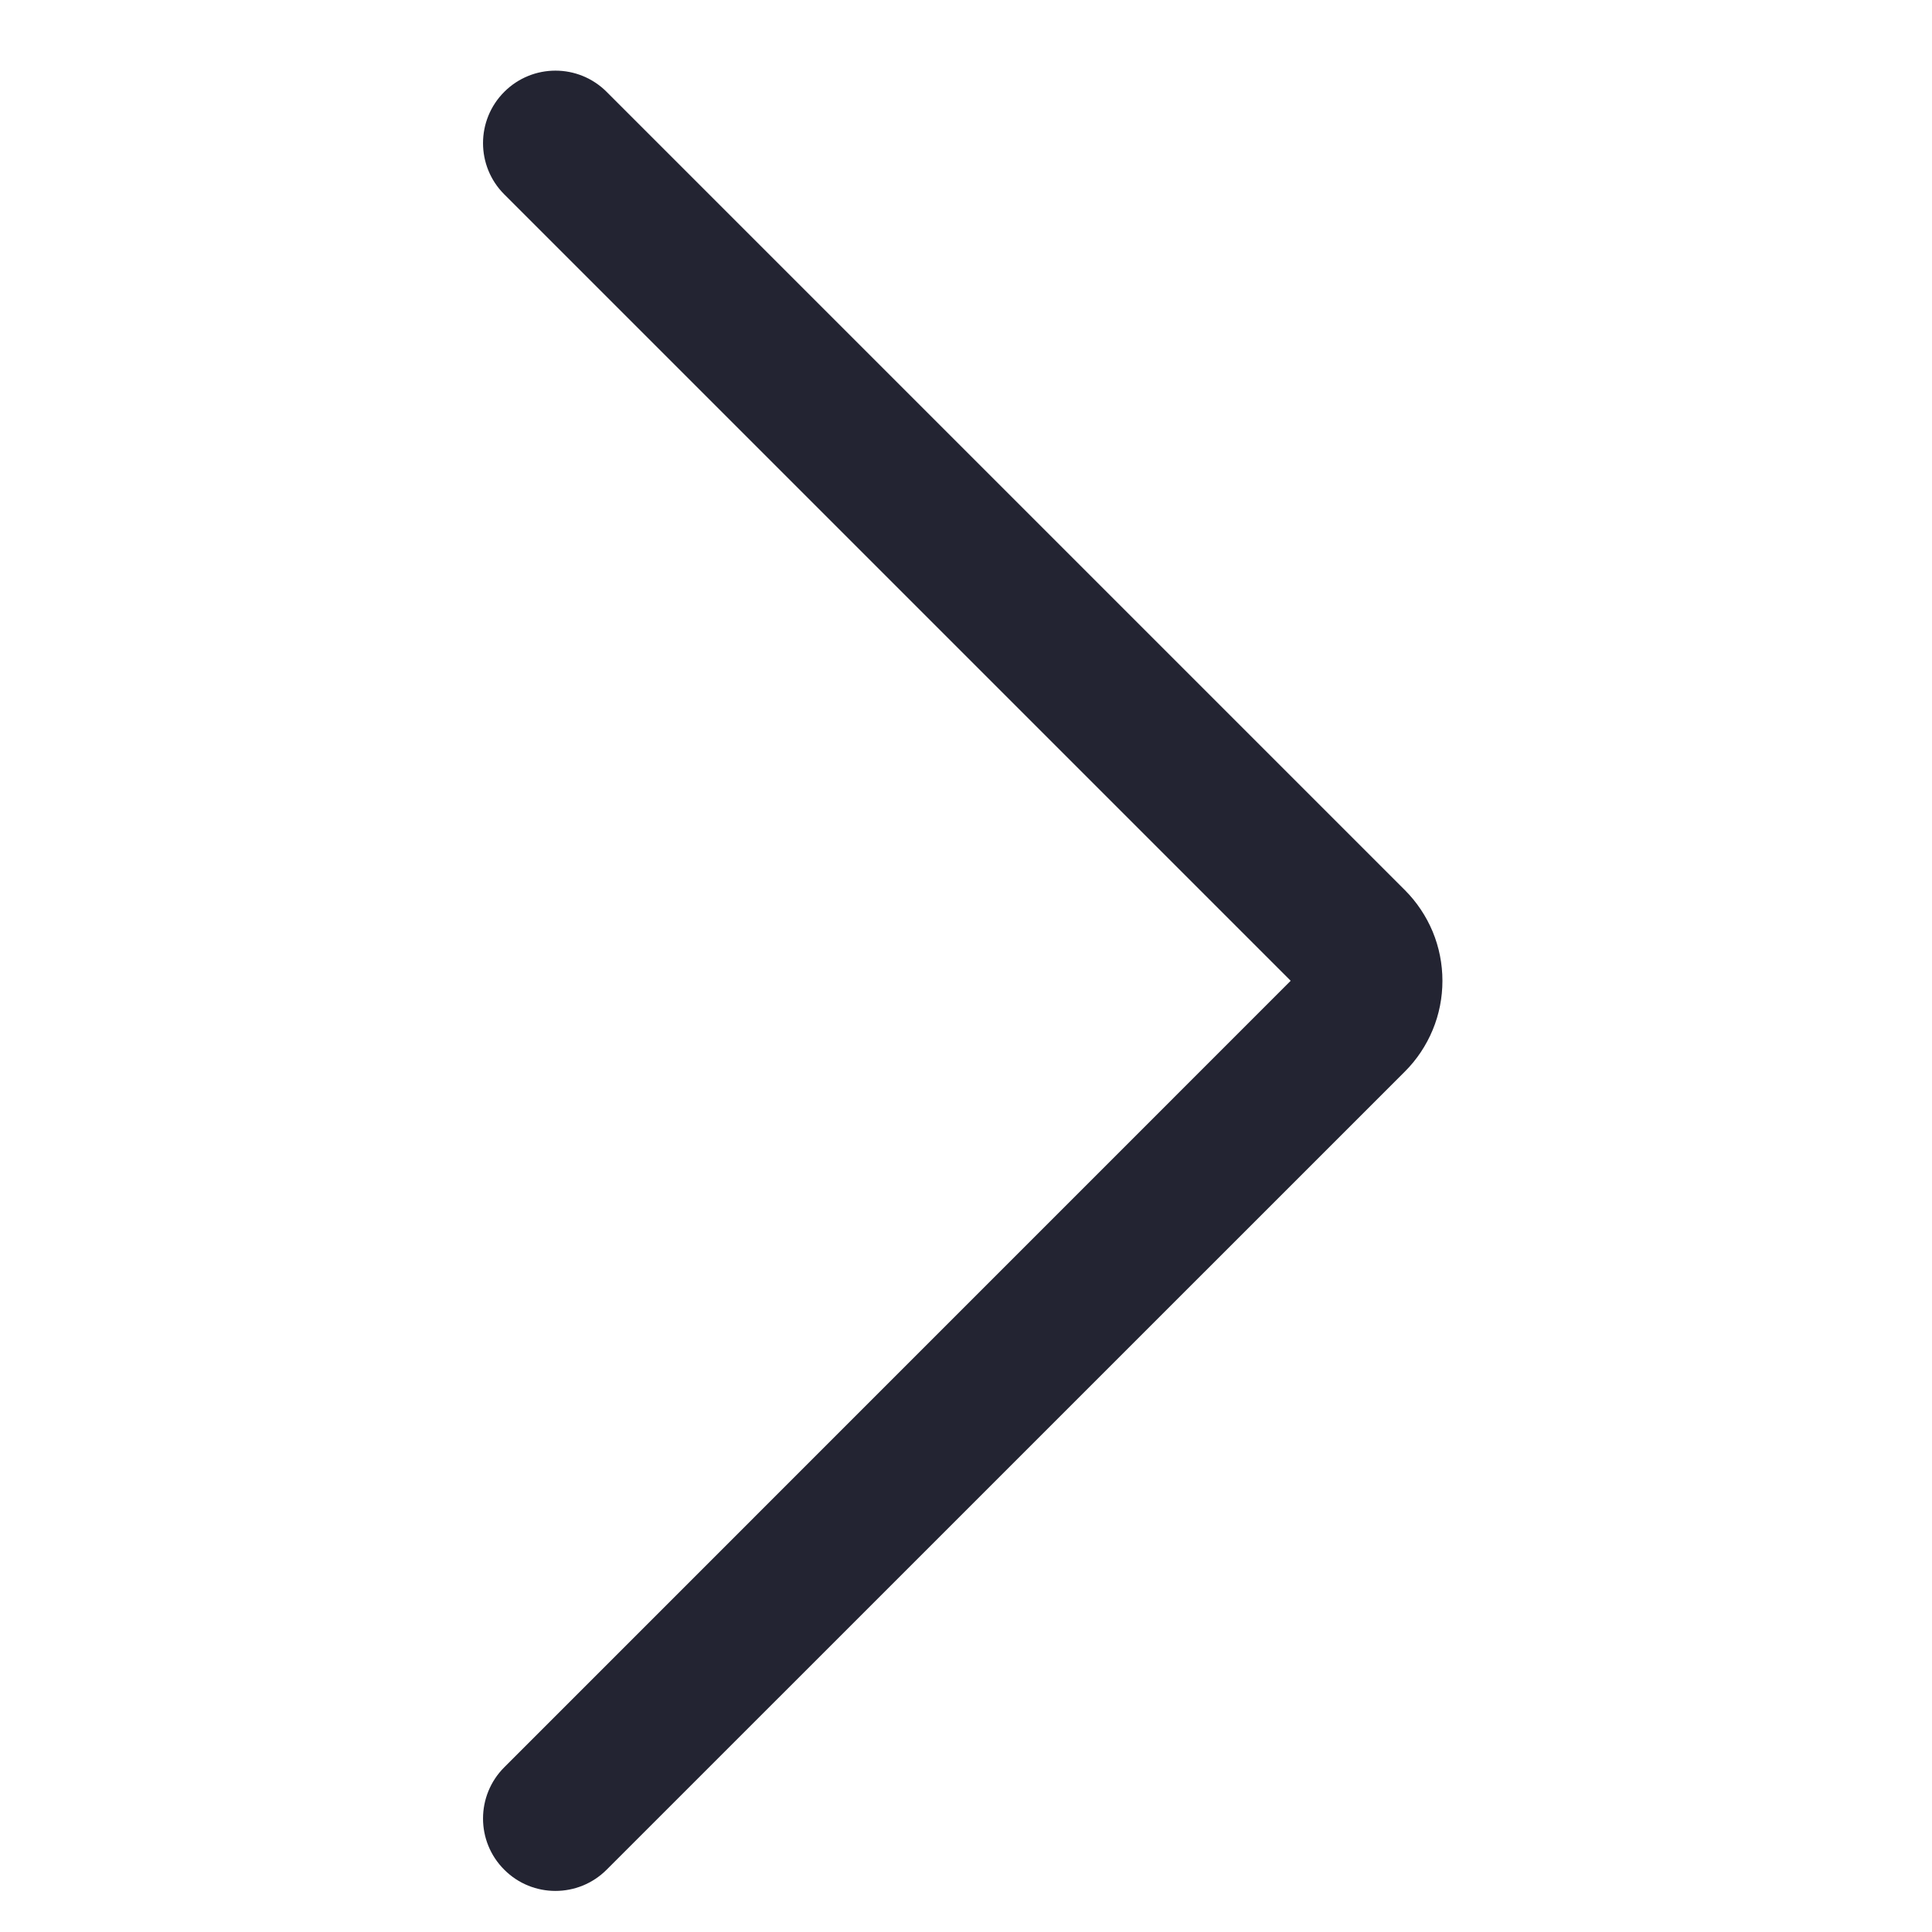
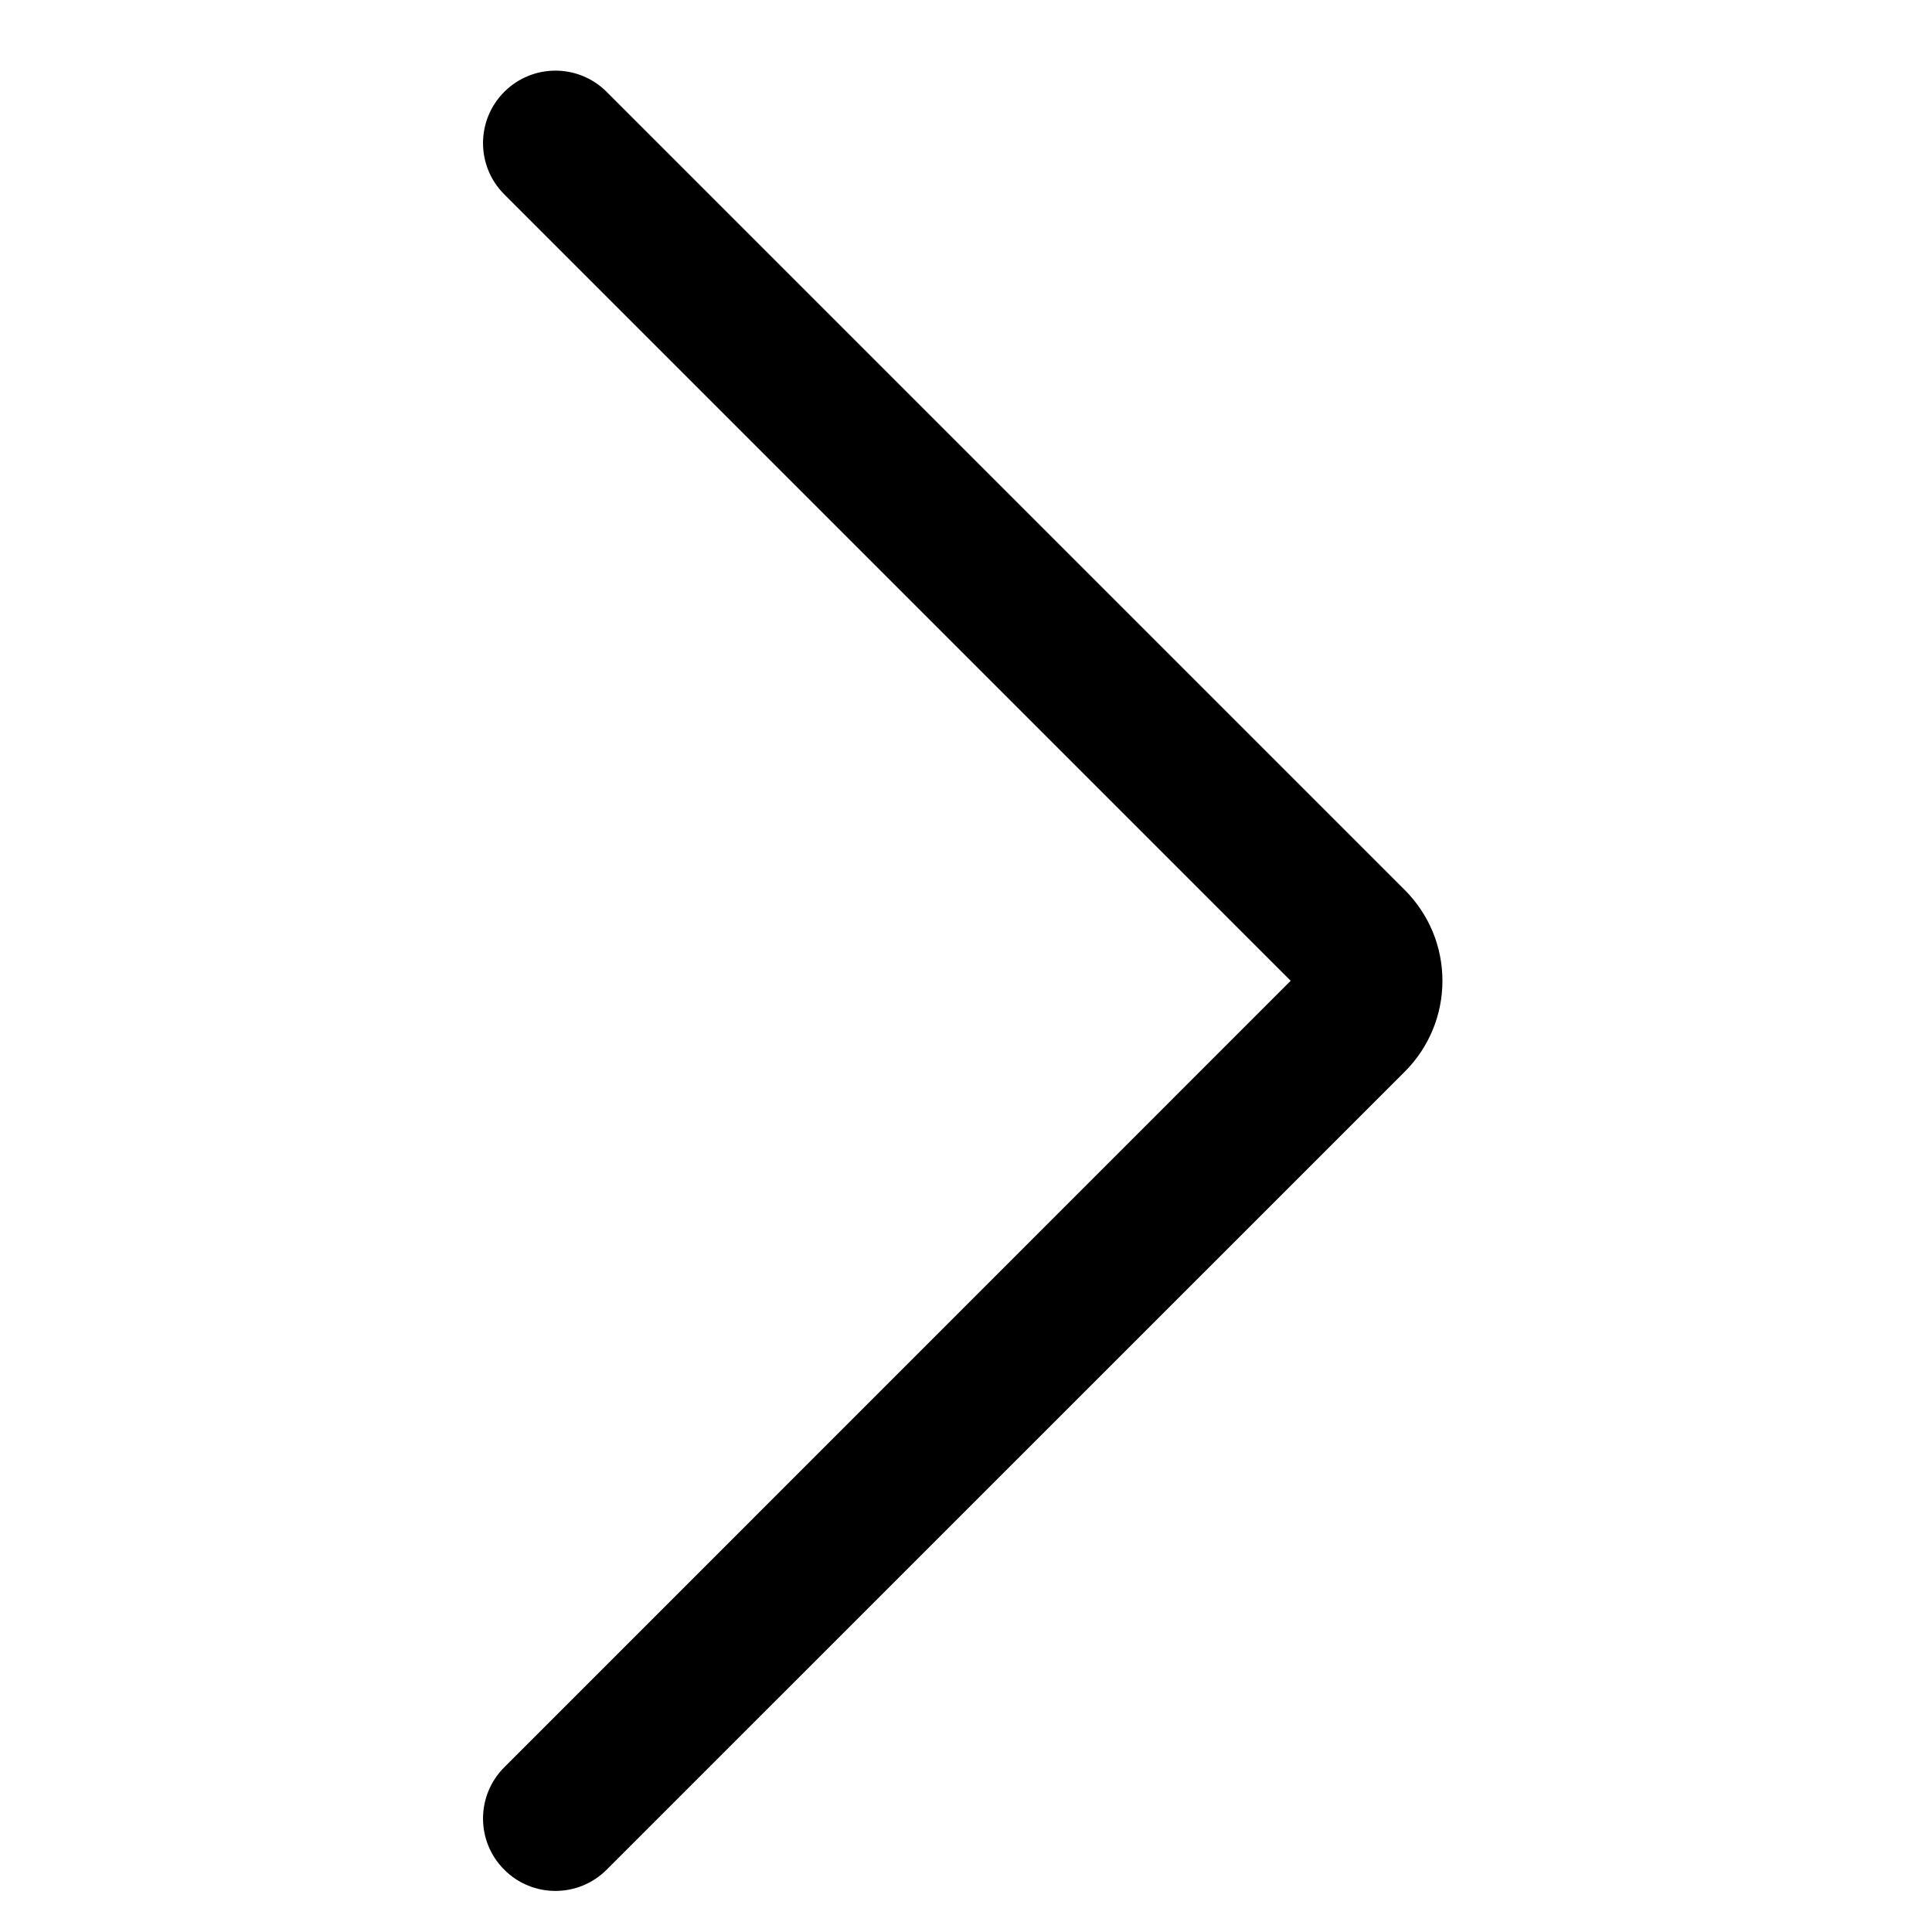
<svg xmlns="http://www.w3.org/2000/svg" viewBox="0 0 20 20" fill="currentColor">
-   <path d="M5.22 0.951C5.513 0.658 5.987 0.658 6.28 0.951L14.543 9.214C14.666 9.337 14.764 9.484 14.831 9.644C14.898 9.806 14.932 9.979 14.932 10.153C14.932 10.328 14.898 10.501 14.831 10.662C14.764 10.823 14.667 10.969 14.544 11.092L6.28 19.355C5.987 19.648 5.512 19.648 5.22 19.355C4.927 19.063 4.927 18.588 5.22 18.295L13.361 10.153L5.22 2.012C4.927 1.719 4.927 1.244 5.22 0.951Z" fill="#232432" />
+   <path d="M5.22 0.951C5.513 0.658 5.987 0.658 6.28 0.951L14.543 9.214C14.666 9.337 14.764 9.484 14.831 9.644C14.898 9.806 14.932 9.979 14.932 10.153C14.932 10.328 14.898 10.501 14.831 10.662C14.764 10.823 14.667 10.969 14.544 11.092L6.28 19.355C5.987 19.648 5.512 19.648 5.22 19.355C4.927 19.063 4.927 18.588 5.22 18.295L13.361 10.153L5.22 2.012C4.927 1.719 4.927 1.244 5.22 0.951Z" fill="currentColor" />
</svg>
